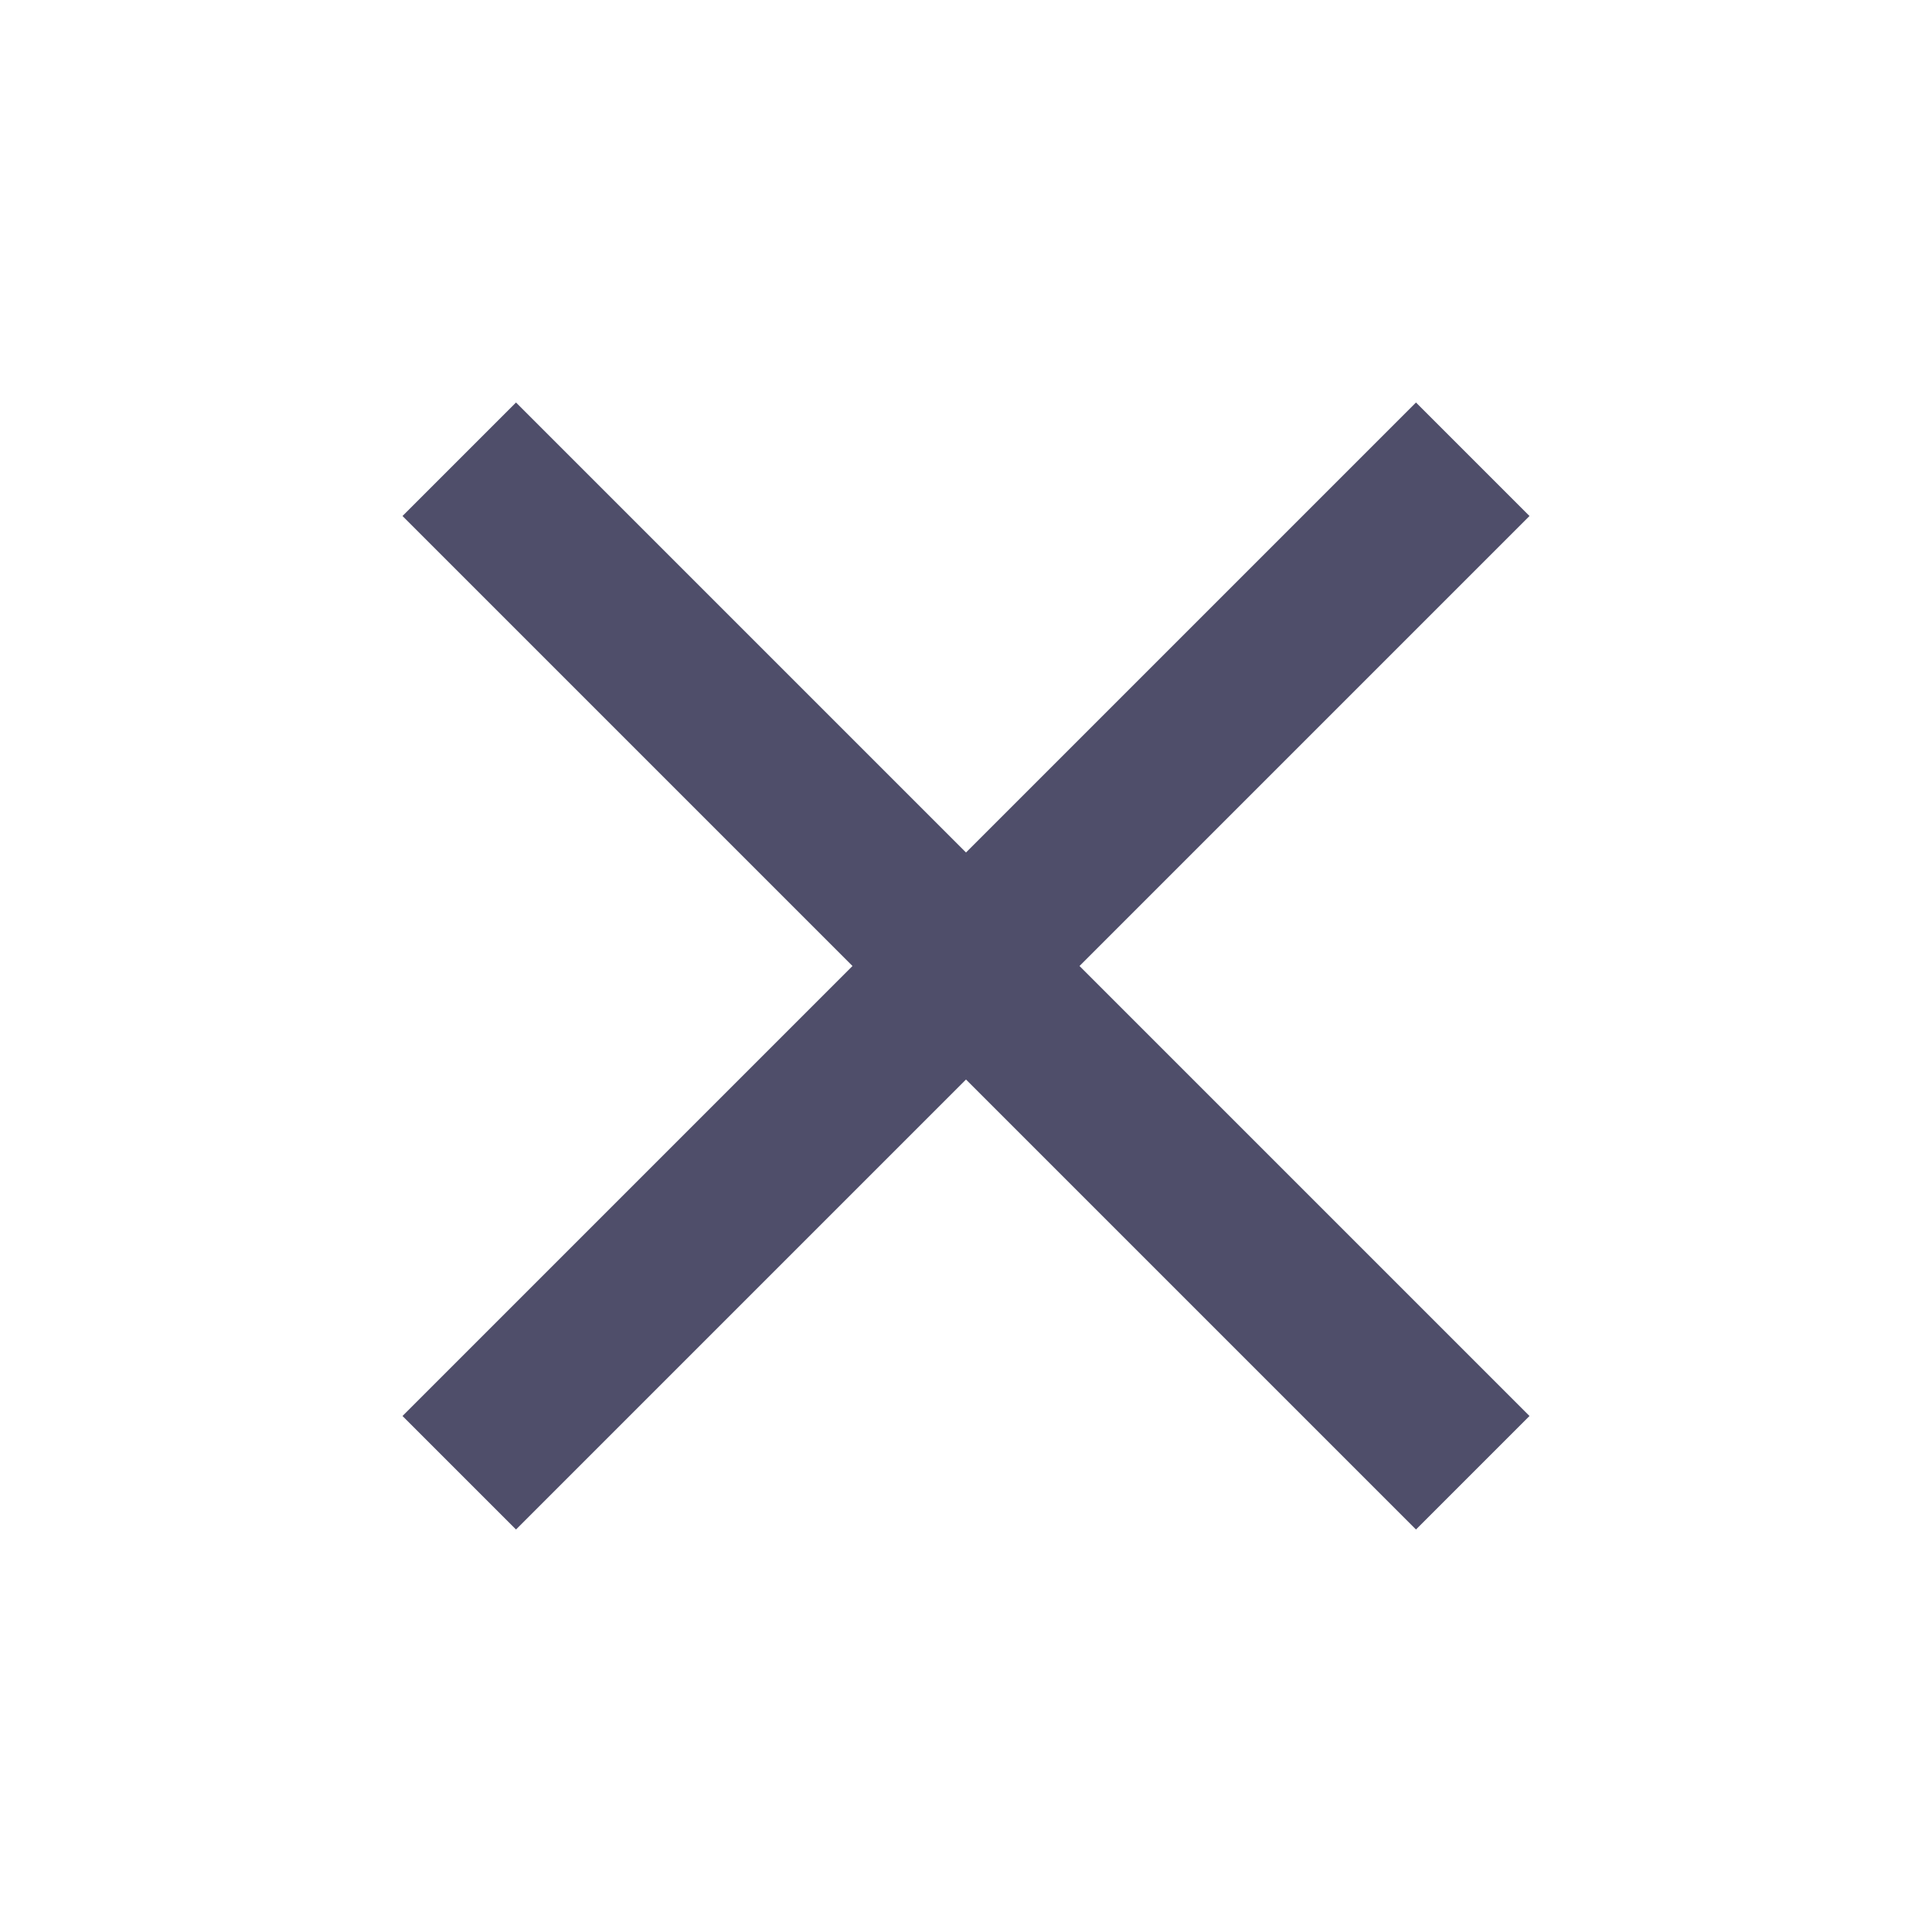
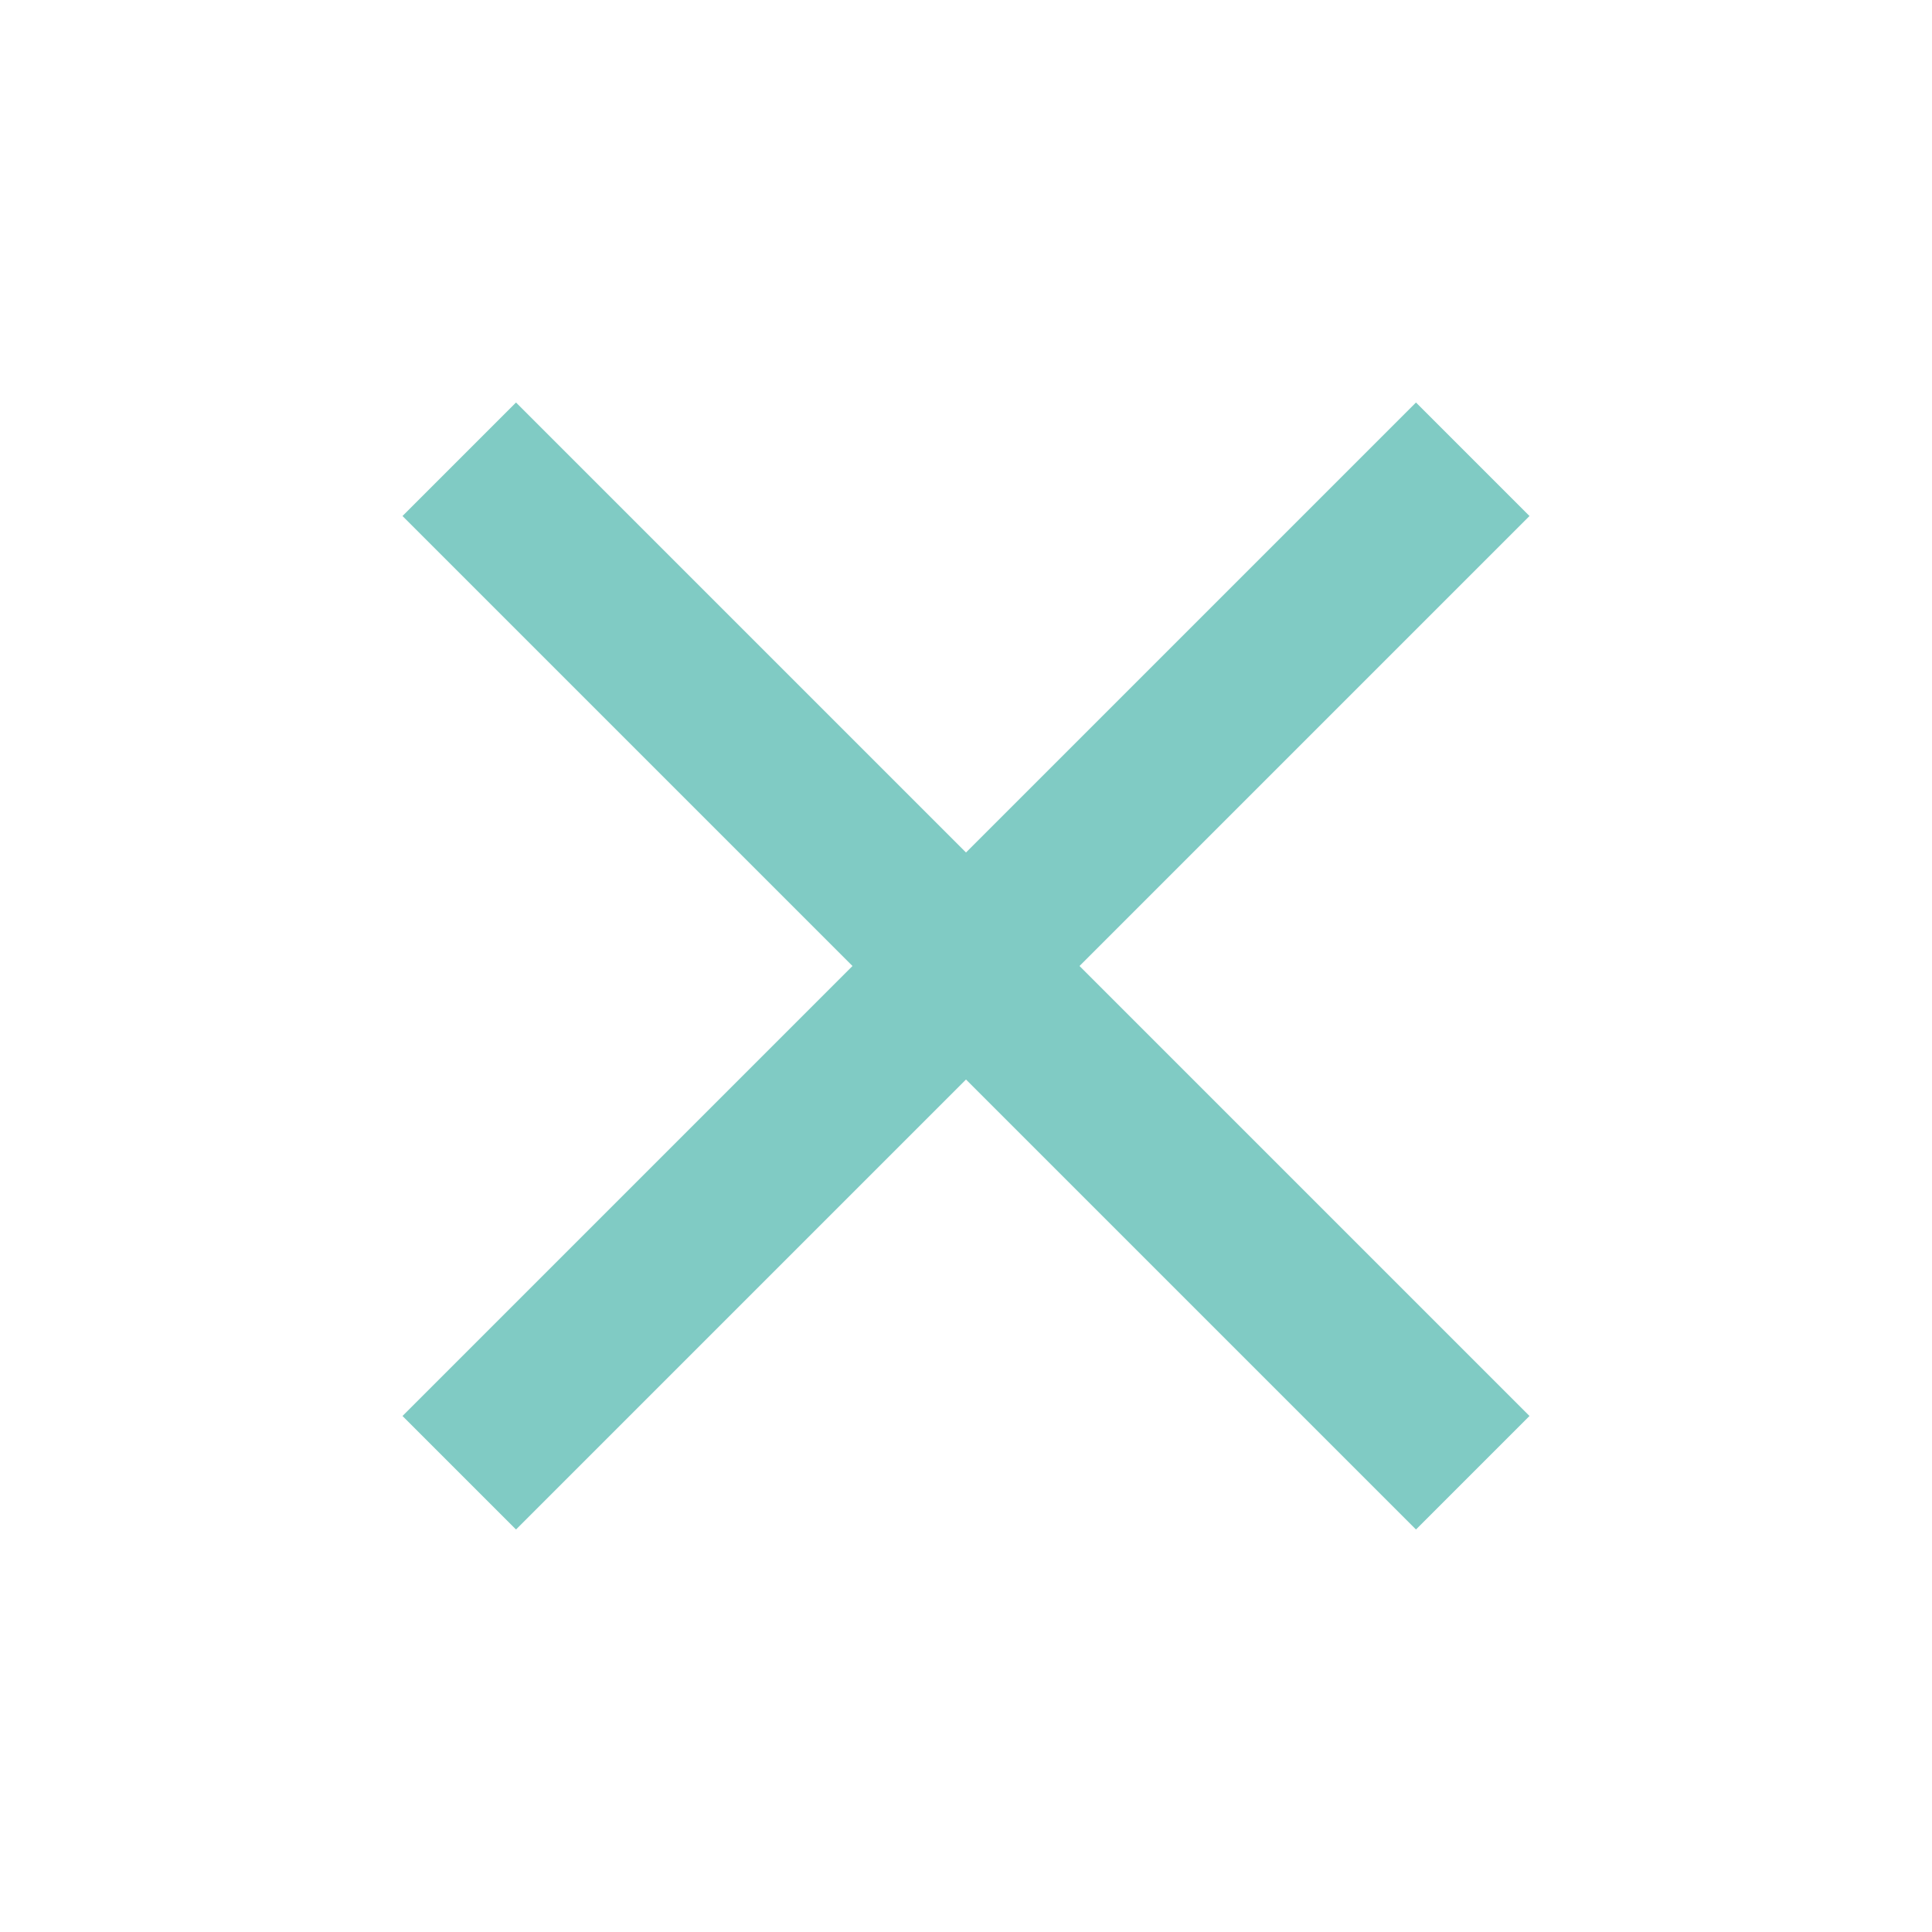
- <svg xmlns="http://www.w3.org/2000/svg" viewBox="0 0 24 24" fill="#4F4E6A">
+ <svg xmlns="http://www.w3.org/2000/svg" viewBox="0 0 24 24" fill="hsl(174, 42%, 65%)">
  <path d="M19 6.41L17.59 5 12 10.59 6.41 5 5 6.41 10.59 12 5 17.59 6.41 19 12 13.41 17.59 19 19 17.59 13.41 12z" />
</svg>
